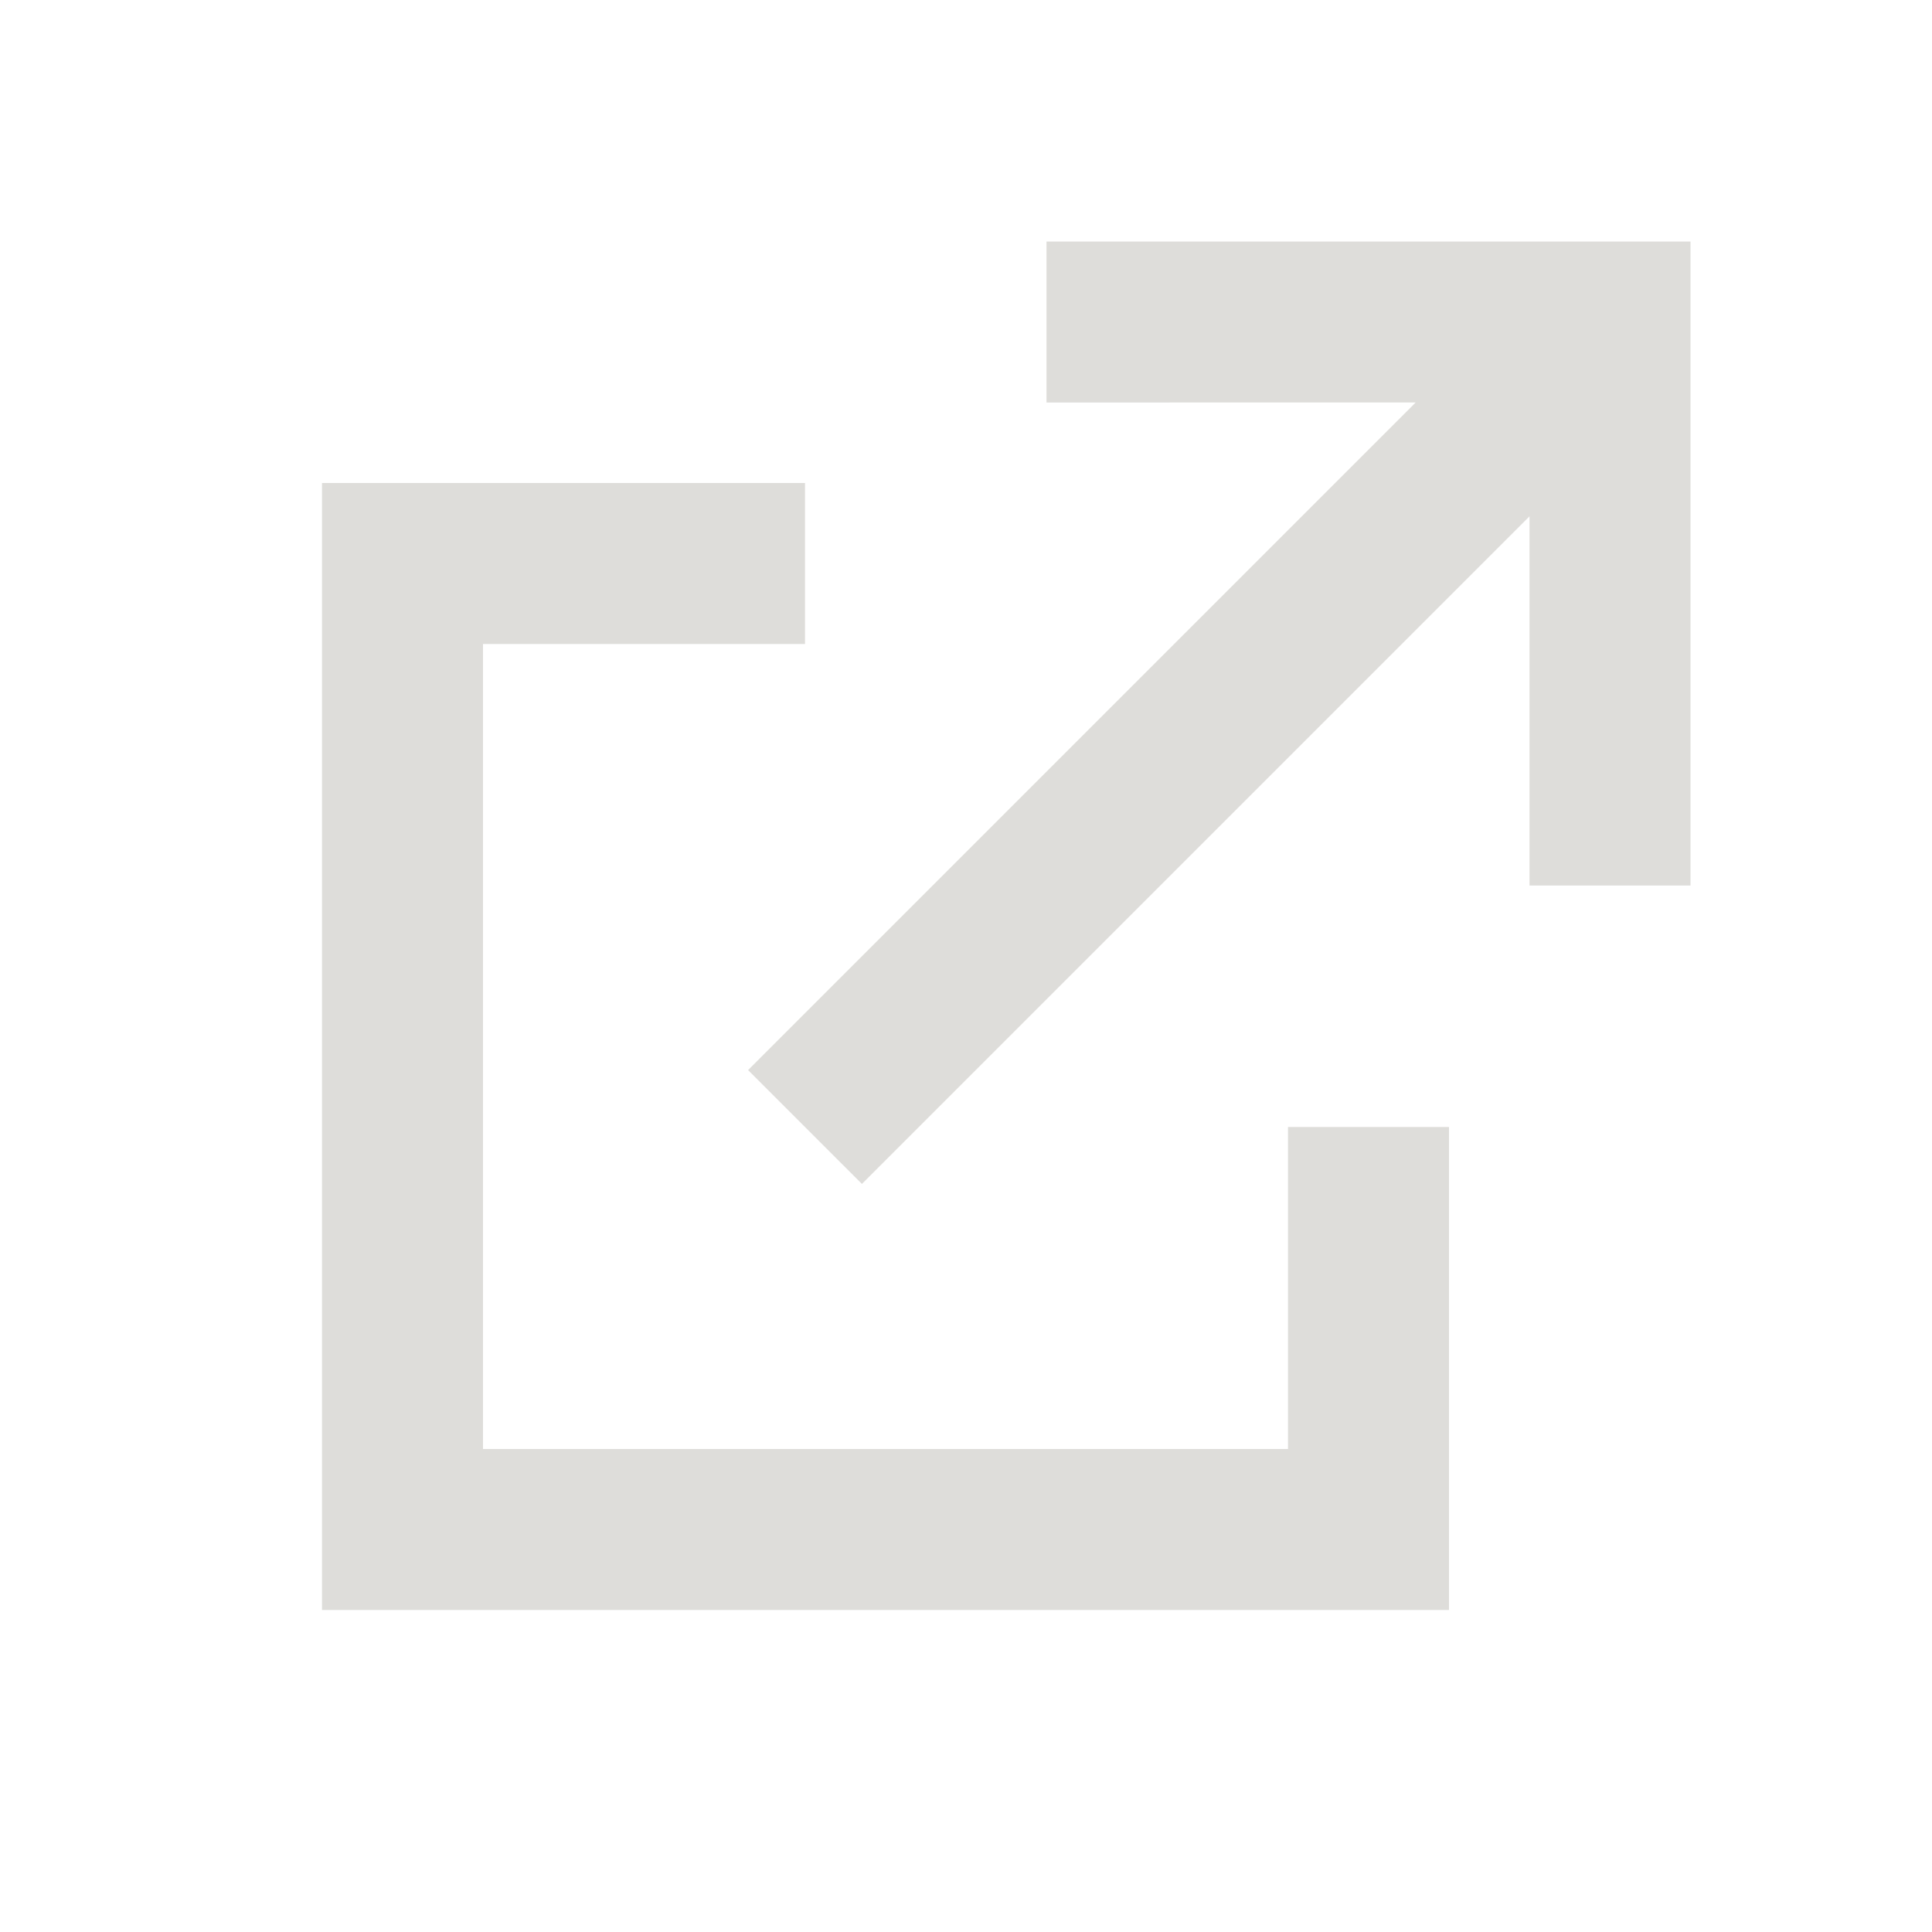
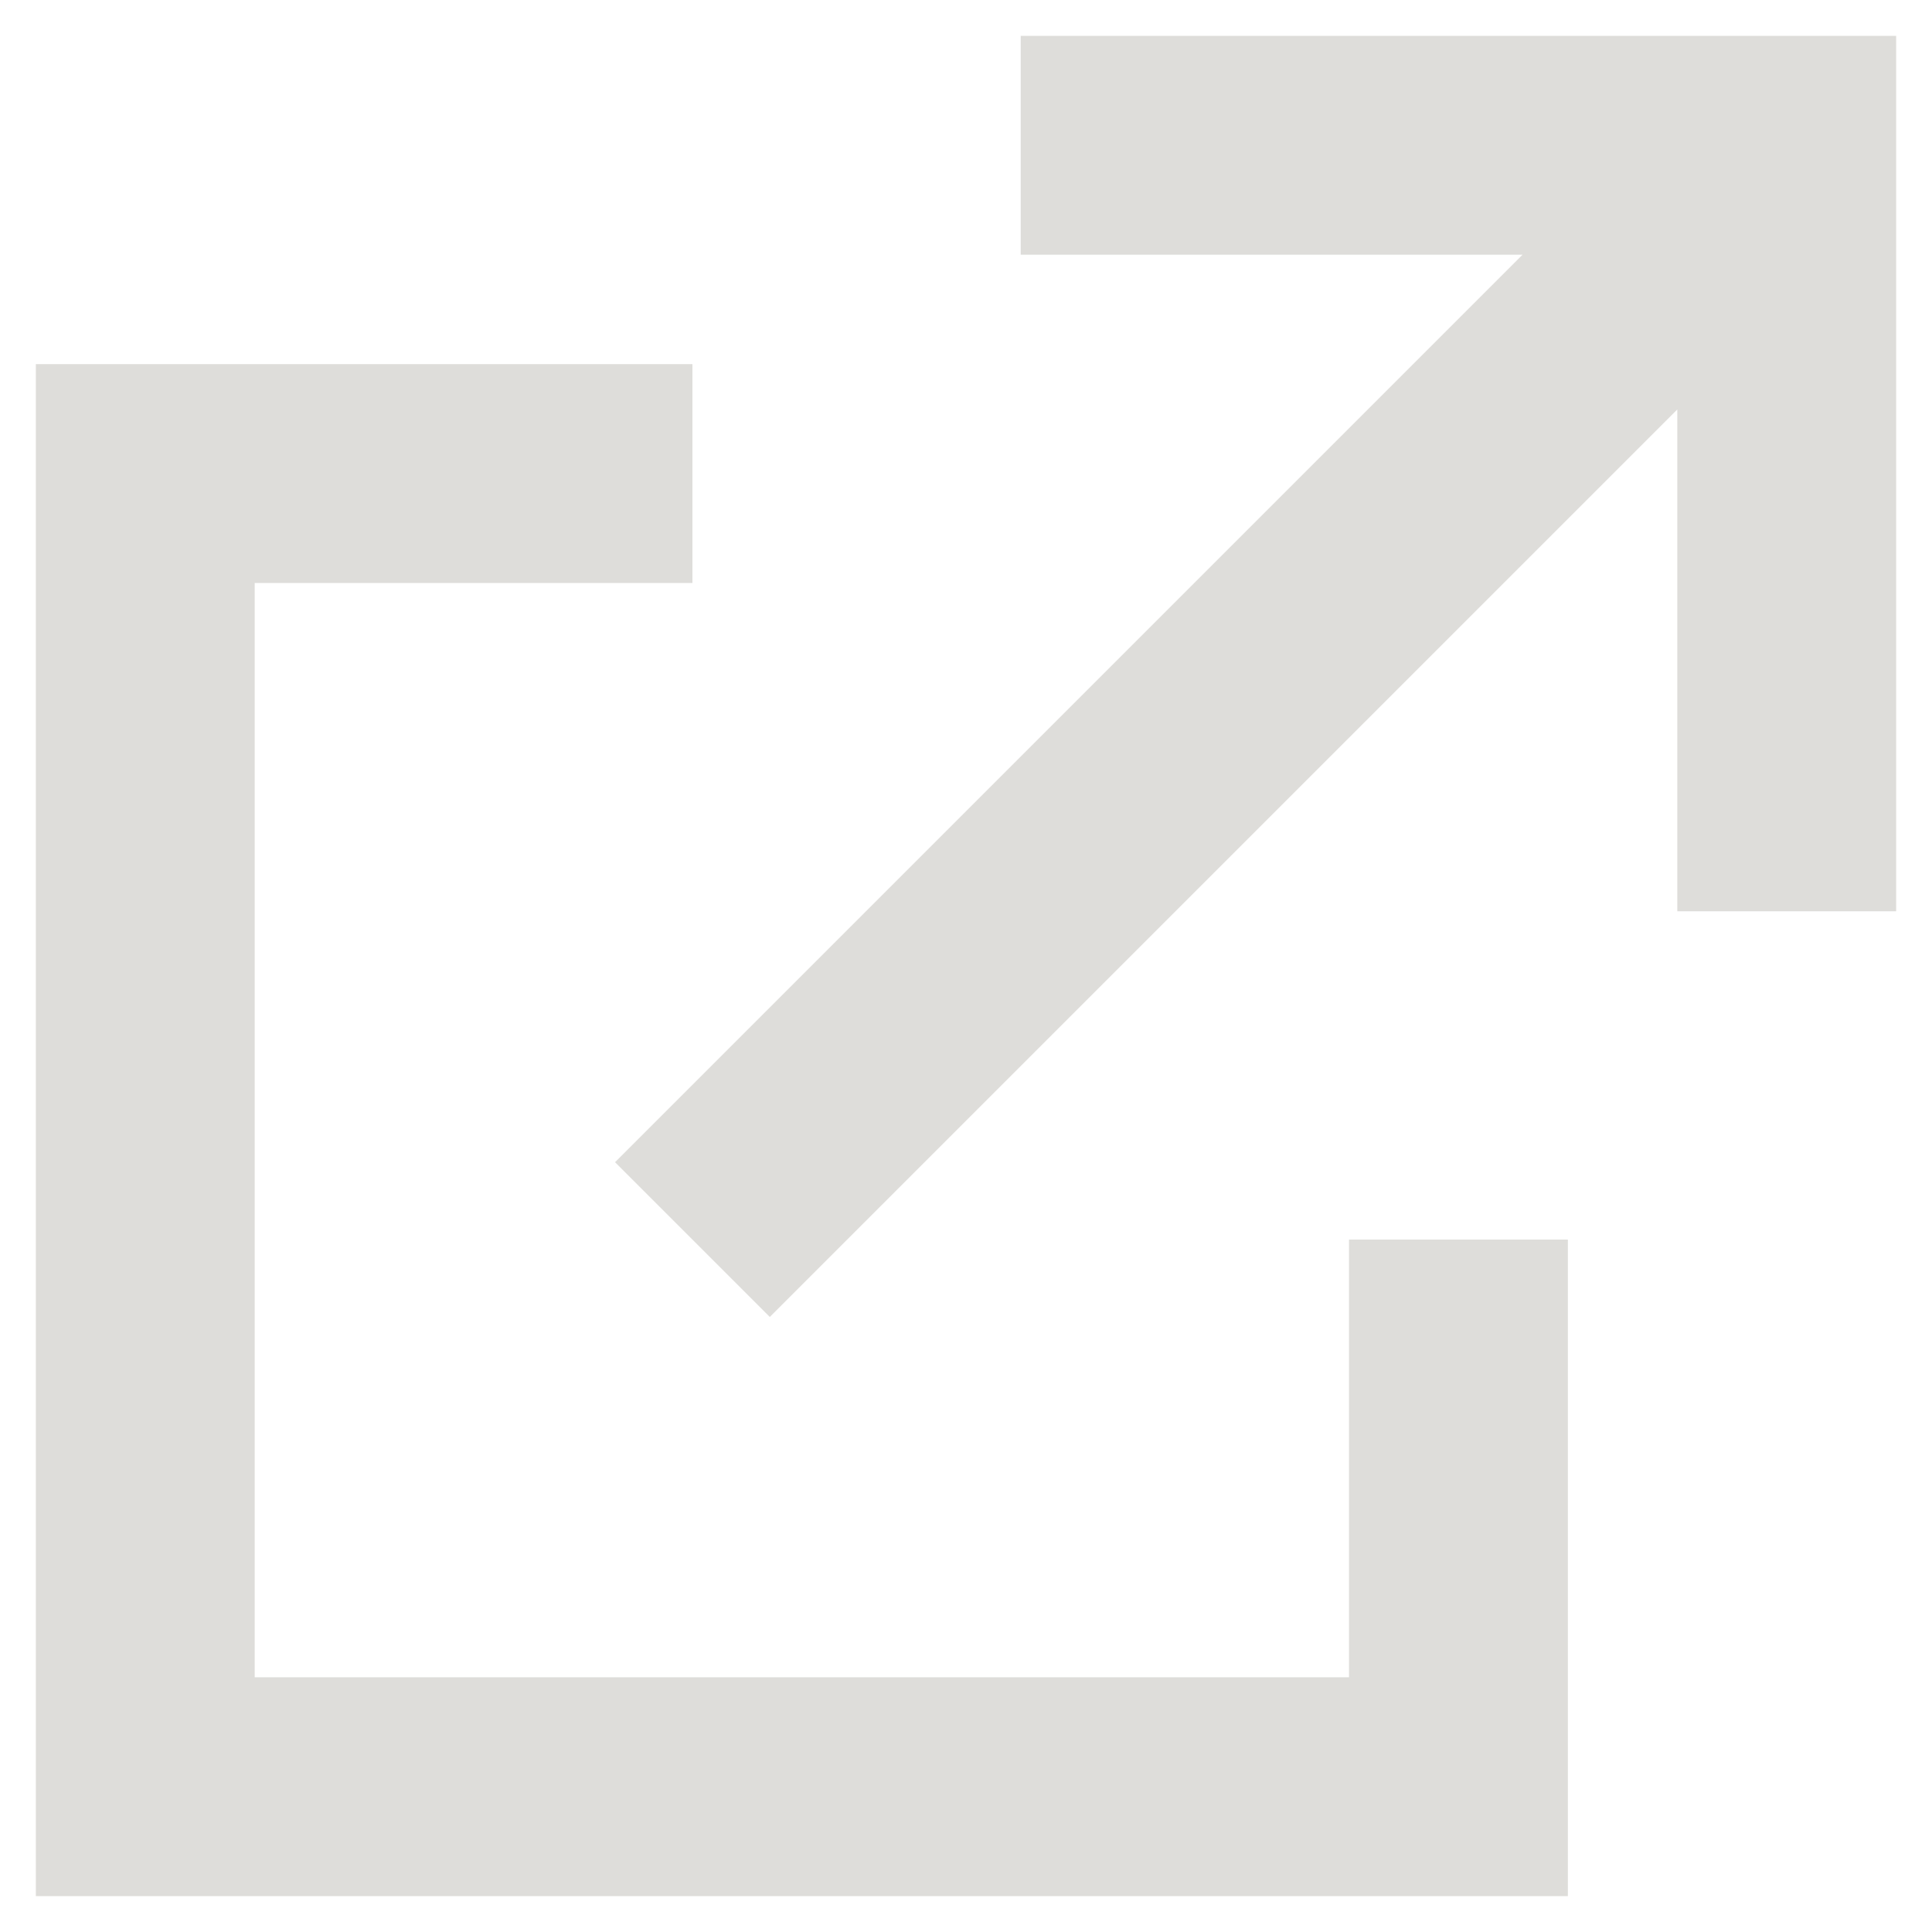
- <svg xmlns="http://www.w3.org/2000/svg" width="800px" height="800px" viewBox="0 0 512 512" version="1.1" fill="#deddda">
-   <g id="SVGRepo_bgCarrier" stroke-width="0" />
-   <g id="SVGRepo_tracerCarrier" stroke-linecap="round" stroke-linejoin="round" />
-   <g id="SVGRepo_iconCarrier">
+ <svg xmlns="http://www.w3.org/2000/svg" width="800" height="800" viewBox="0 0 512 512" version="1.1" fill="#deddda" id="svg1">
+   <defs id="defs1" />
+   <g id="SVGRepo_iconCarrier" transform="matrix(1.359377,0,0,1.359377,-106.5004,-77.5004)">
    <g id="Page-1" stroke="none" stroke-width="1" fill="none" fill-rule="evenodd">
-       <g id="icon" fill="#deddda" transform="translate(85.33333, 64)">
-         <path d="M128,63.999 L128,106.666 L42.667,106.667 L42.667,320 L256,320 L256,234.666 L298.666,234.666 L298.667,362.667 L4.26325641e-14,362.667 L4.26325641e-14,64 L128,63.999 Z M362.667,1.42108547e-14 L362.667,170.667 L320,170.667 L320,72.835 L143.085,249.752 L112.915,219.582 L289.83,42.666 L192,42.667 L192,1.42108547e-14 L362.667,1.42108547e-14 Z" id="Combined-Shape"> </path>
+       <g id="icon" fill="#deddda" transform="translate(85.33333,64)">
+         <path d="m 128,63.999 v 42.667 l -85.333,2.3e-4 V 320 H 256 v -85.334 h 42.666 l 6.7e-4,128 H 0 V 64 Z M 362.667,0 V 170.667 H 320 V 72.835 L 143.085,249.752 112.915,219.582 289.83,42.666 192,42.667 V 0 Z" id="Combined-Shape" />
      </g>
    </g>
  </g>
</svg>
